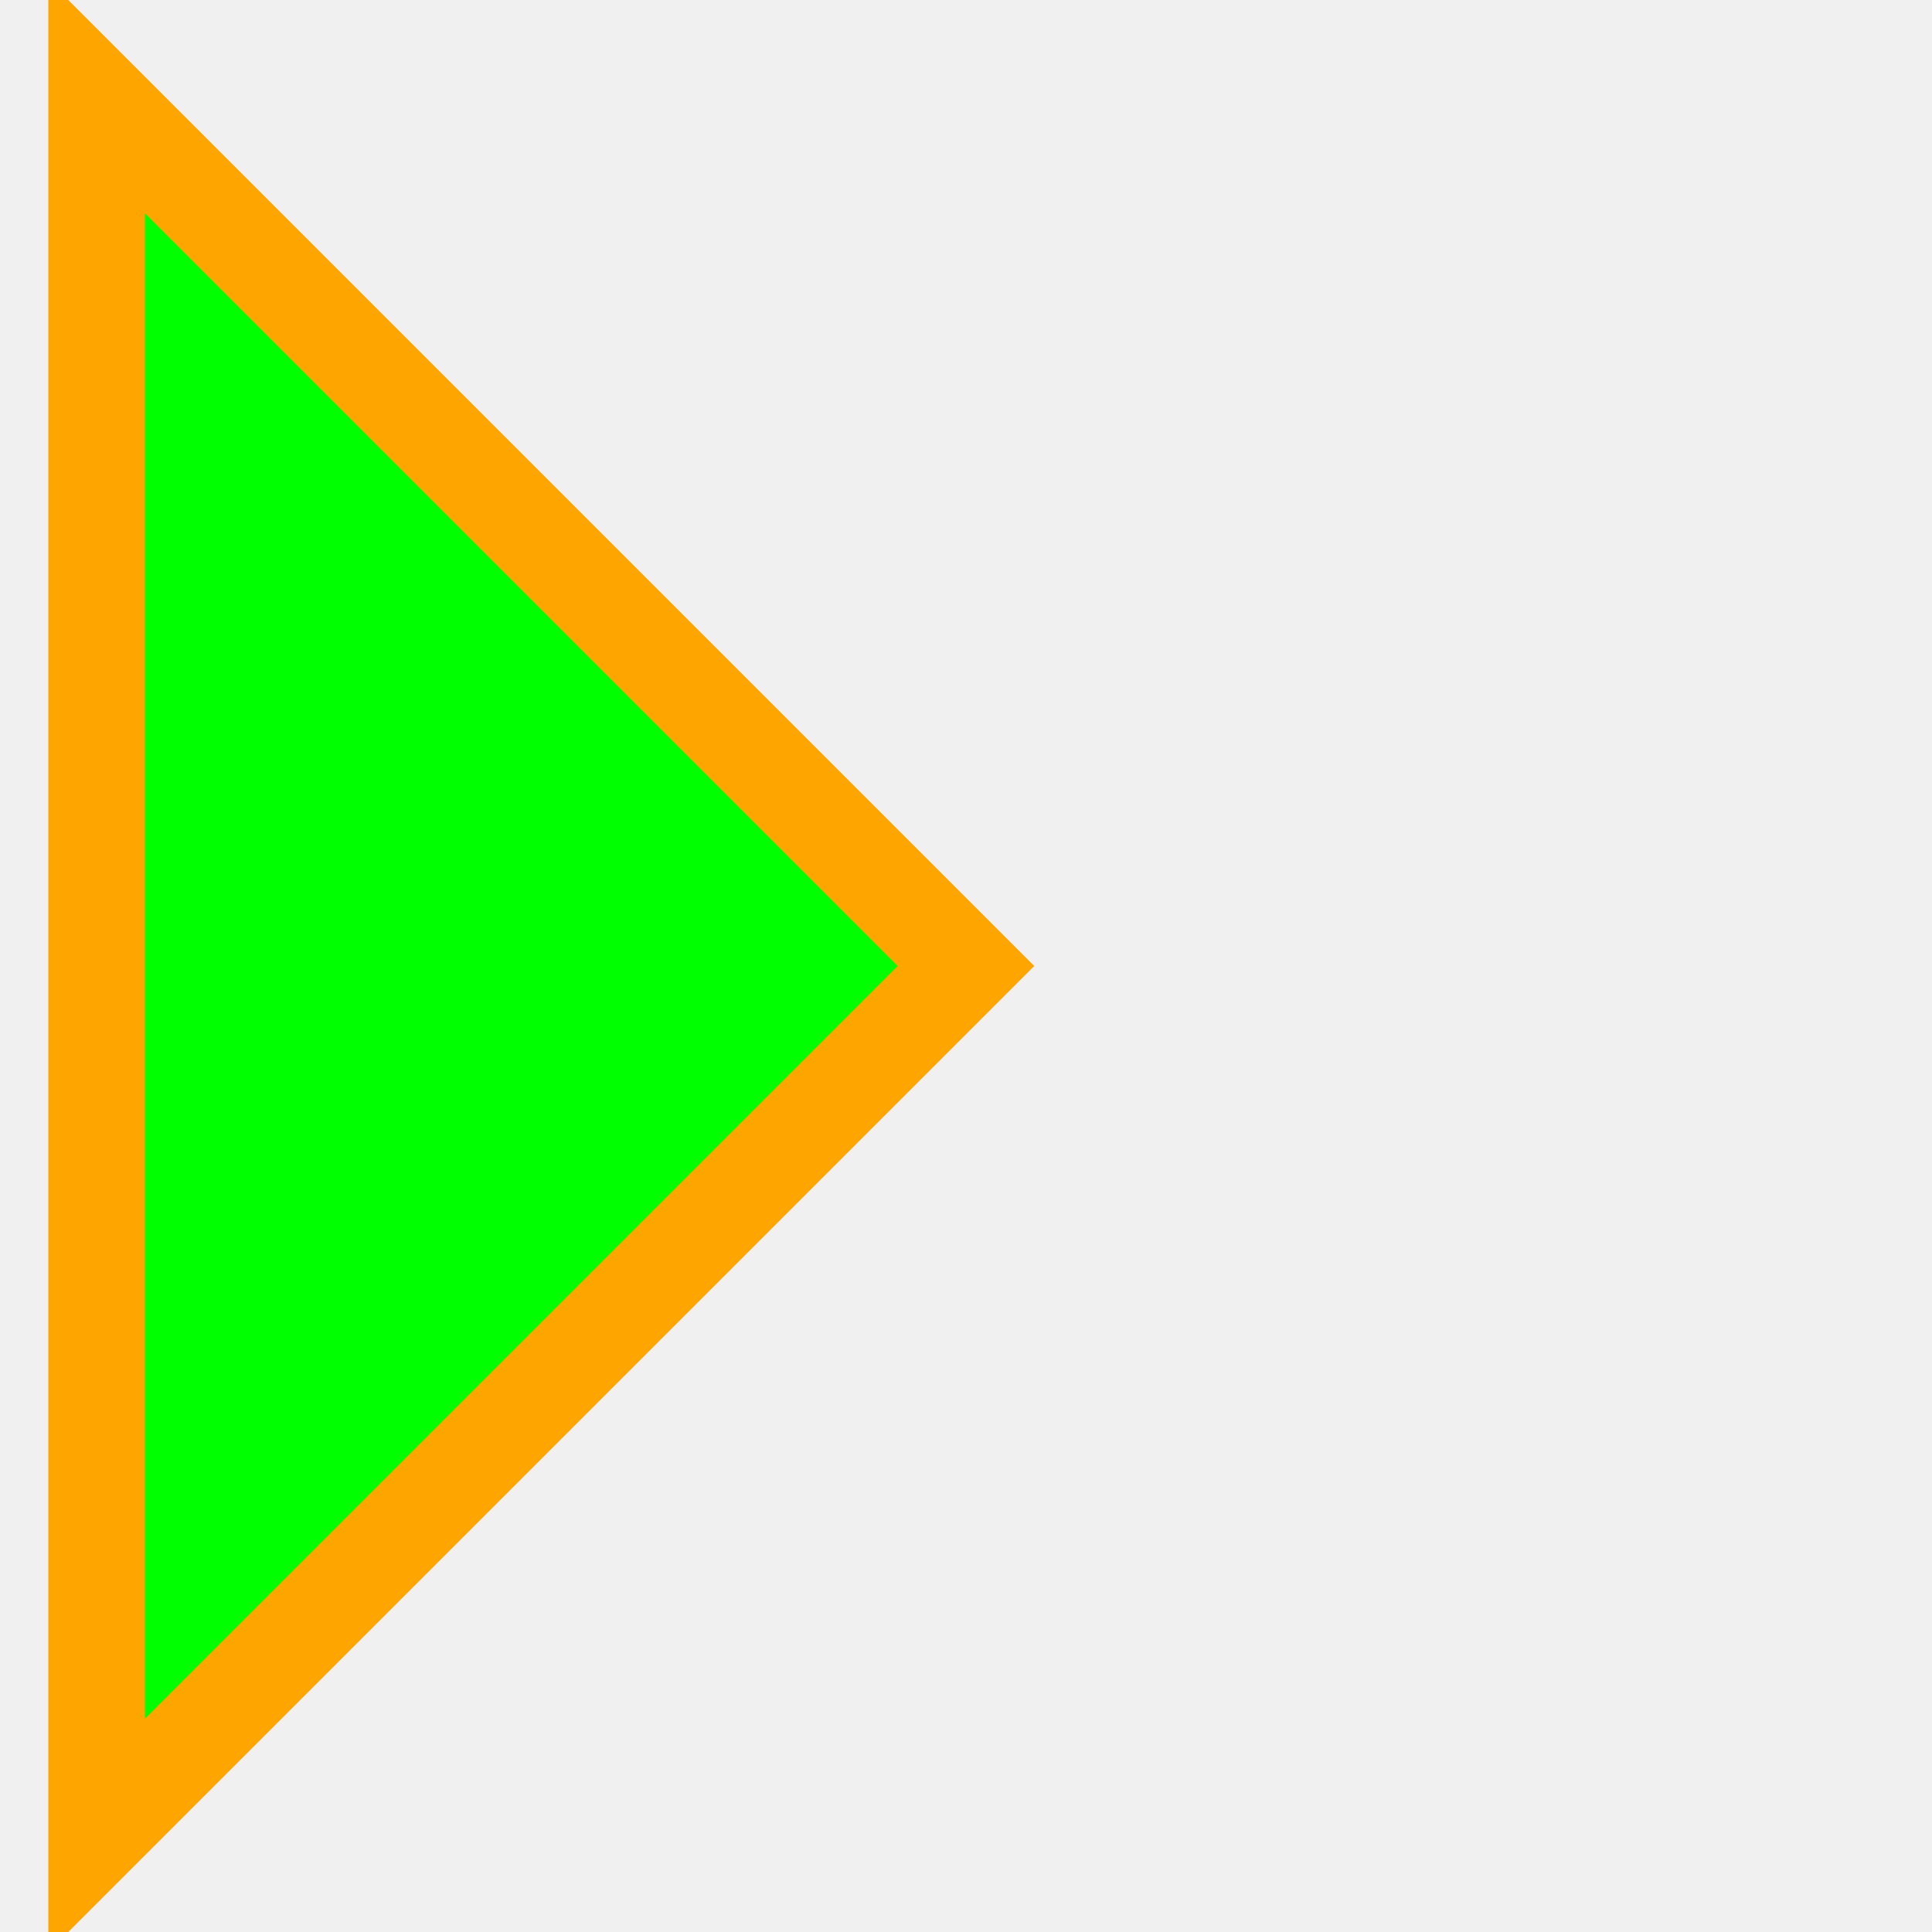
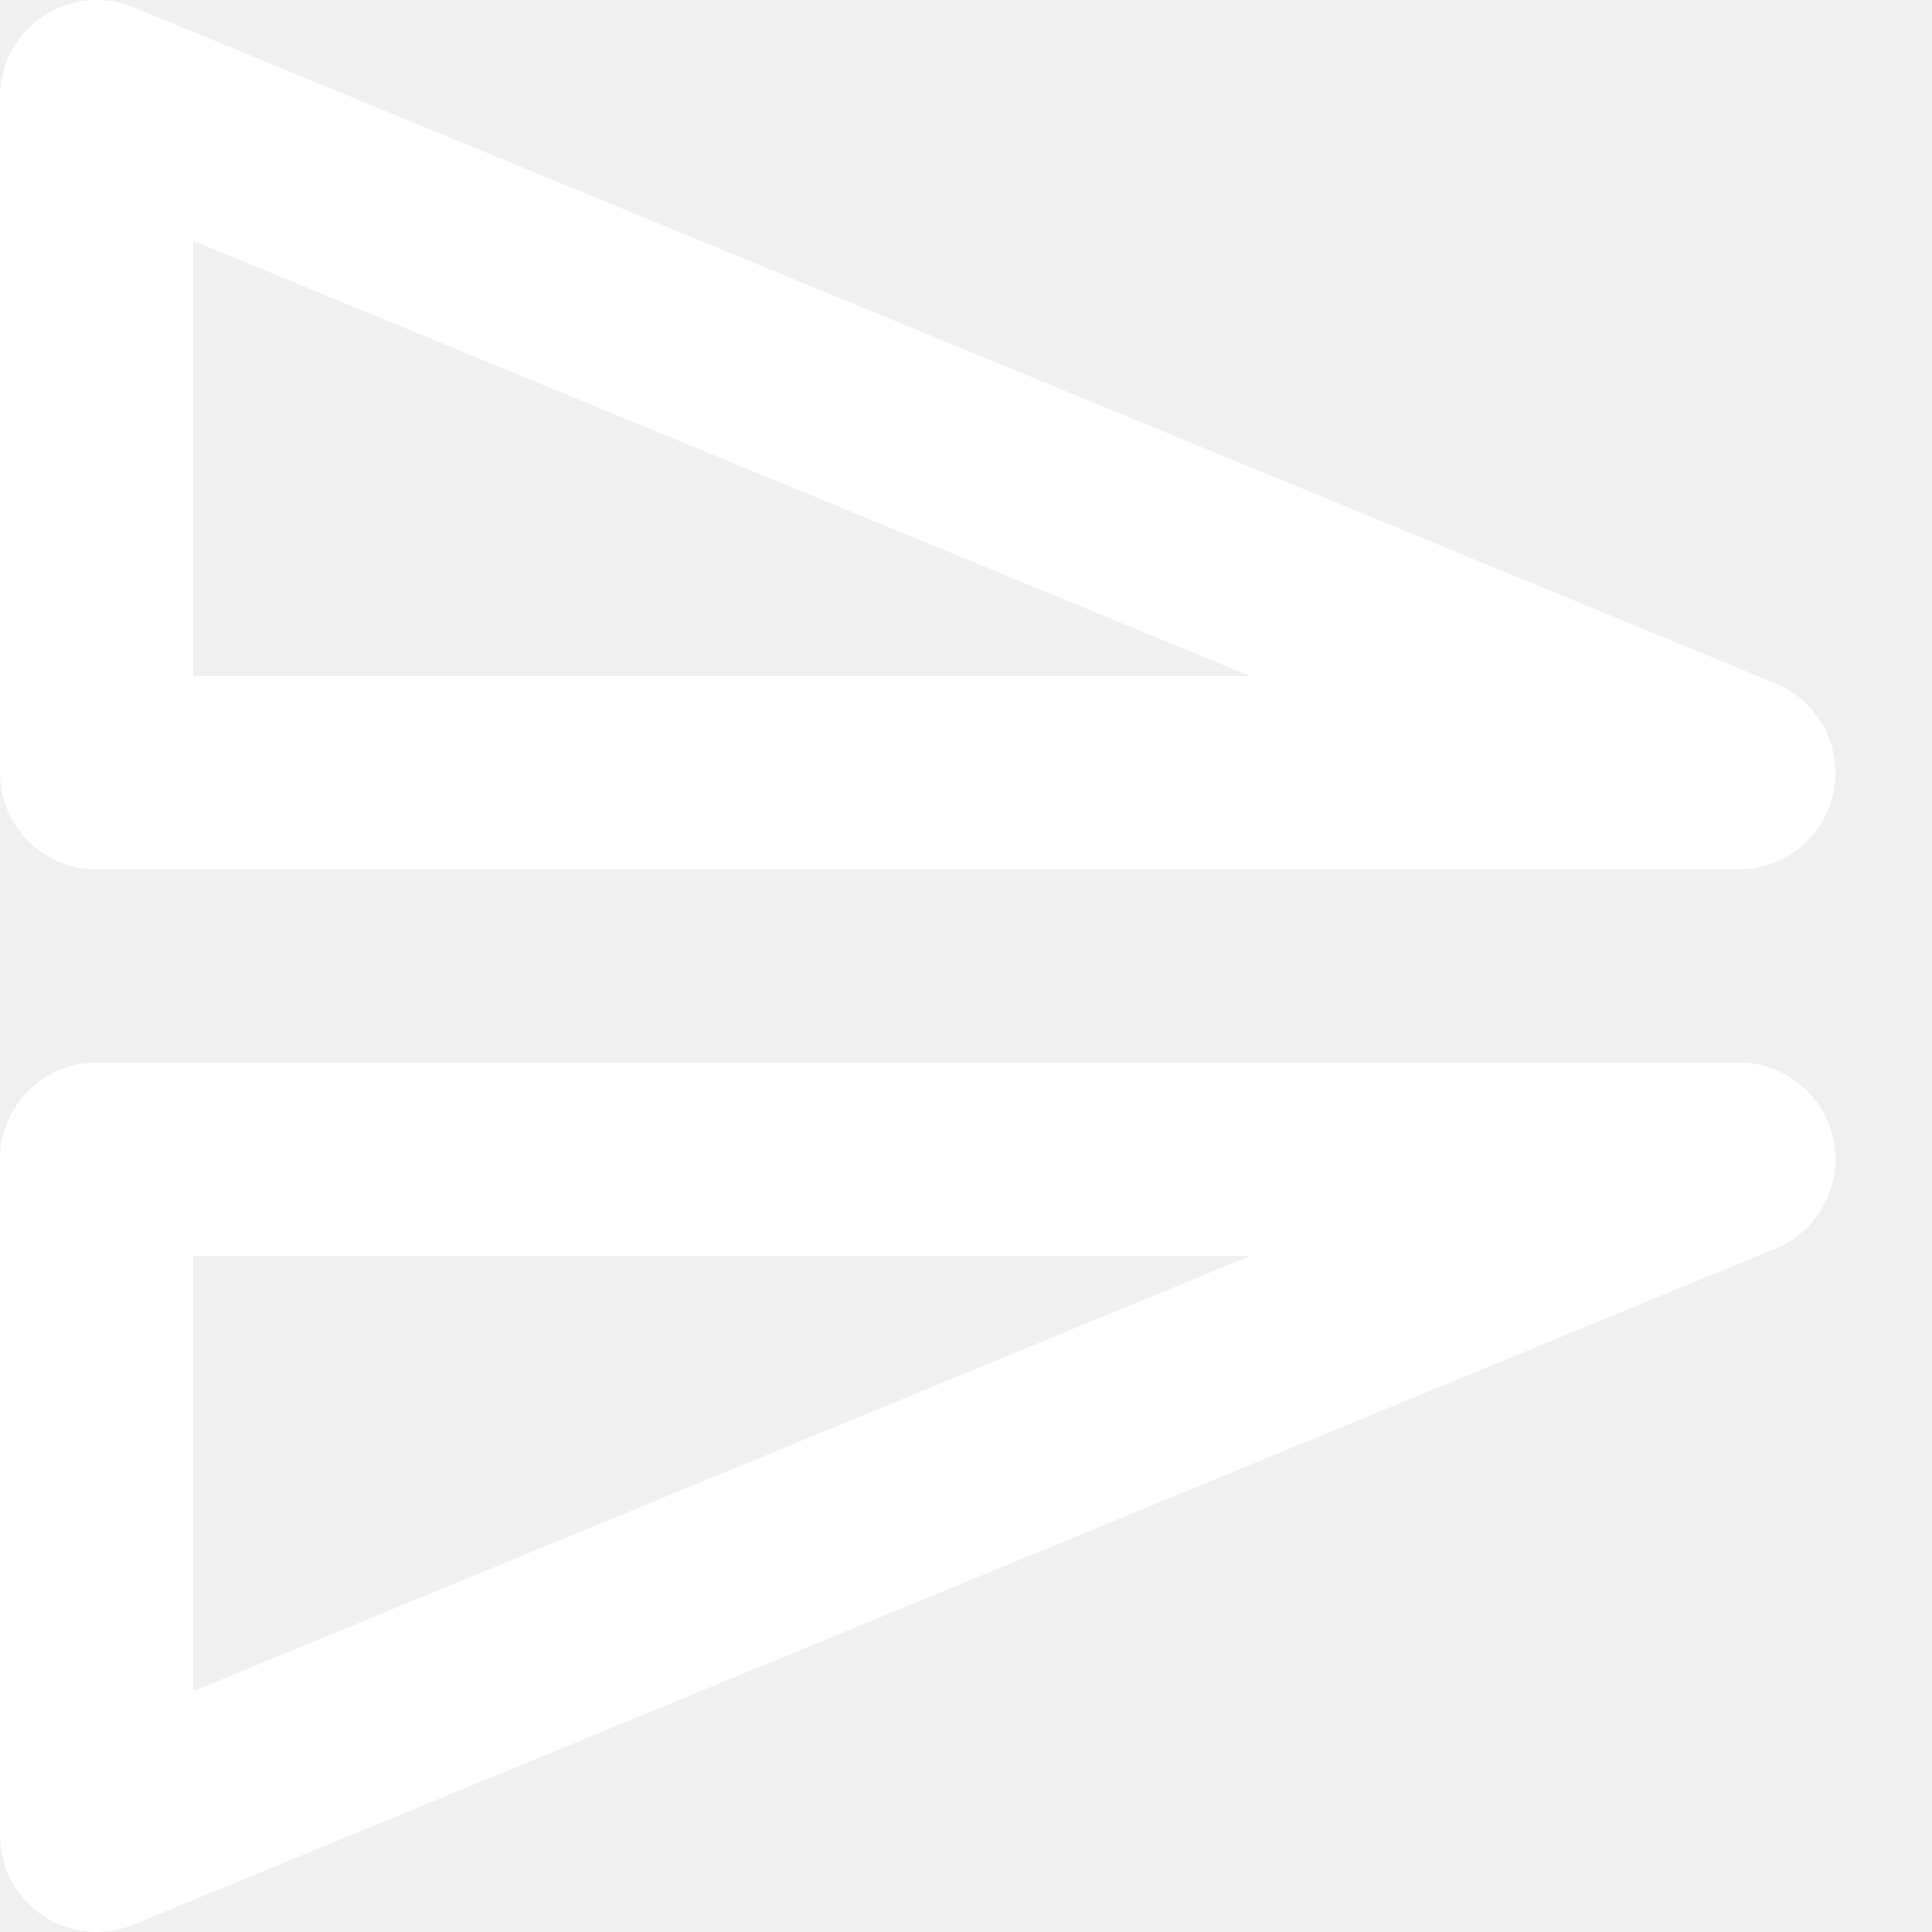
- <svg xmlns="http://www.w3.org/2000/svg" version="1.2" baseProfile="tiny" id="tmcsmallplay" width="20px" height="20px">
-   <polygon points="1,1 10,10 1,19" style="fill:lime;stroke:orange;stroke-width:1" />
+ <svg xmlns="http://www.w3.org/2000/svg" version="1.2" baseProfile="tiny" id="tmcsmallplay" width="20px" height="20px" viewBox="0 0 20 20">
+   <polygon points="1,1 1,8 18,8" style="fill:none;stroke:white;stroke-width:2" stroke-linejoin="round" />
+   <polygon points="1,19 1,12 18,12" style="fill:none;stroke:white;stroke-width:2" stroke-linejoin="round" />
</svg>
